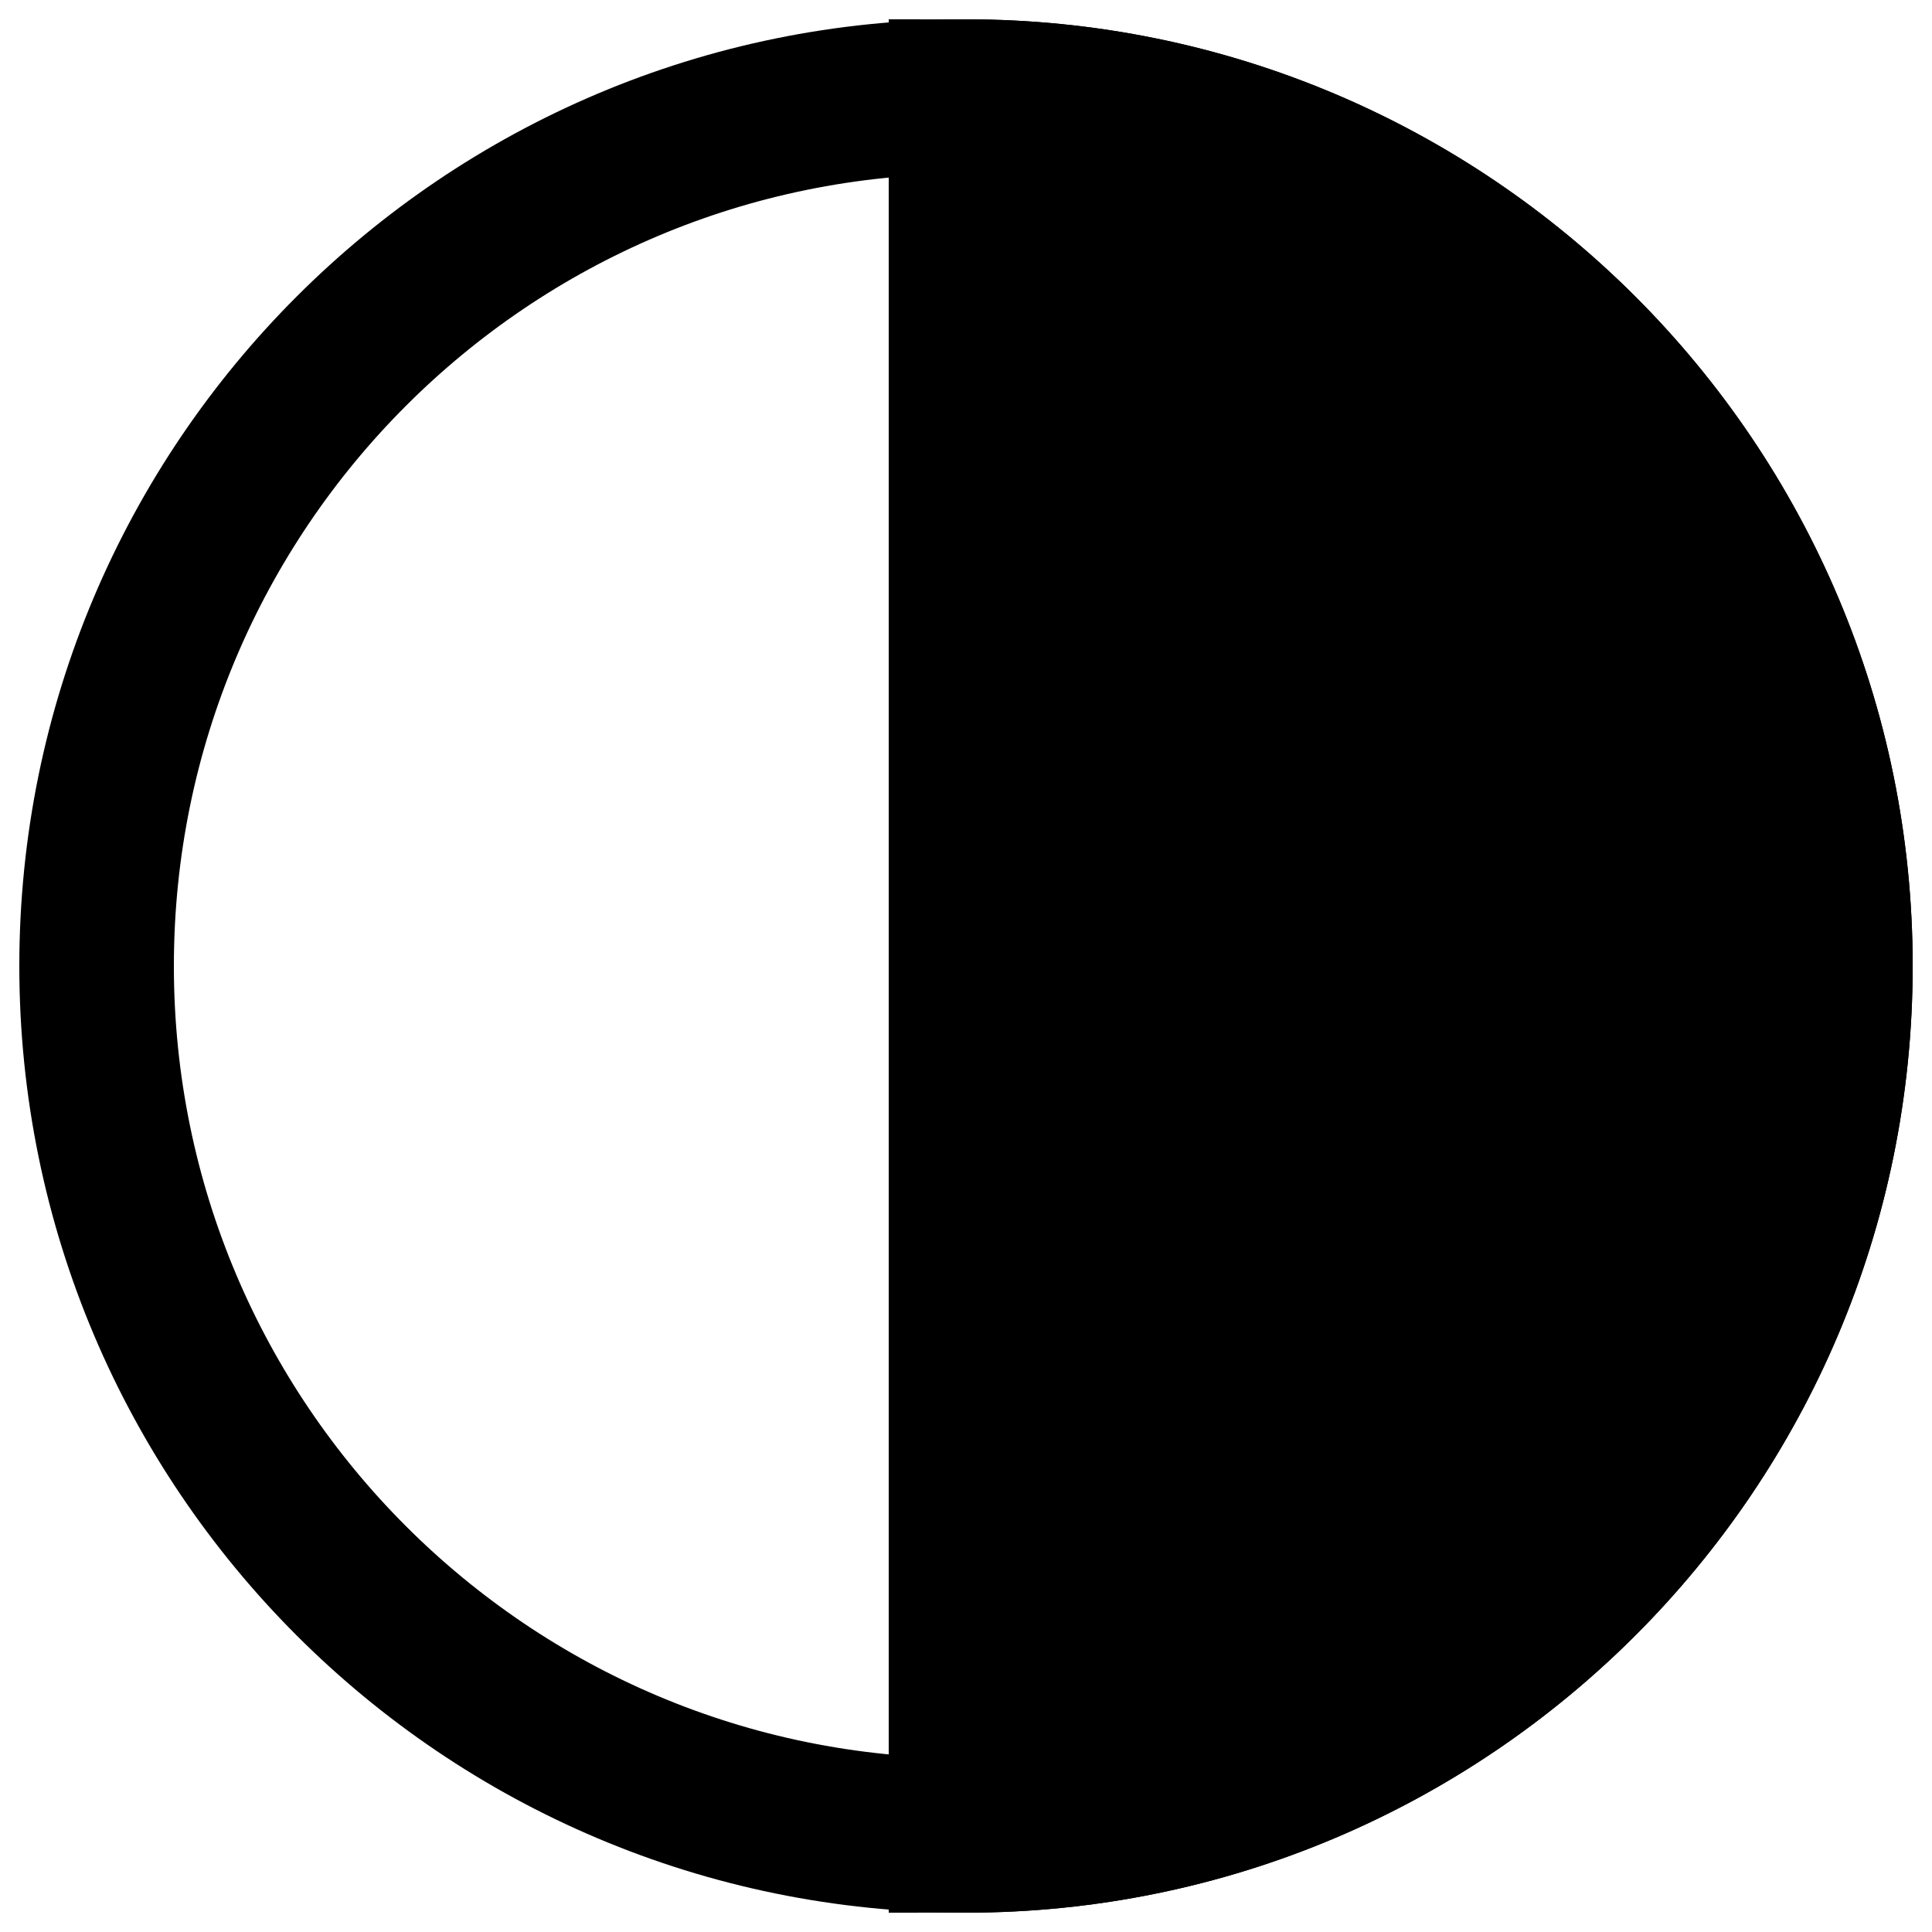
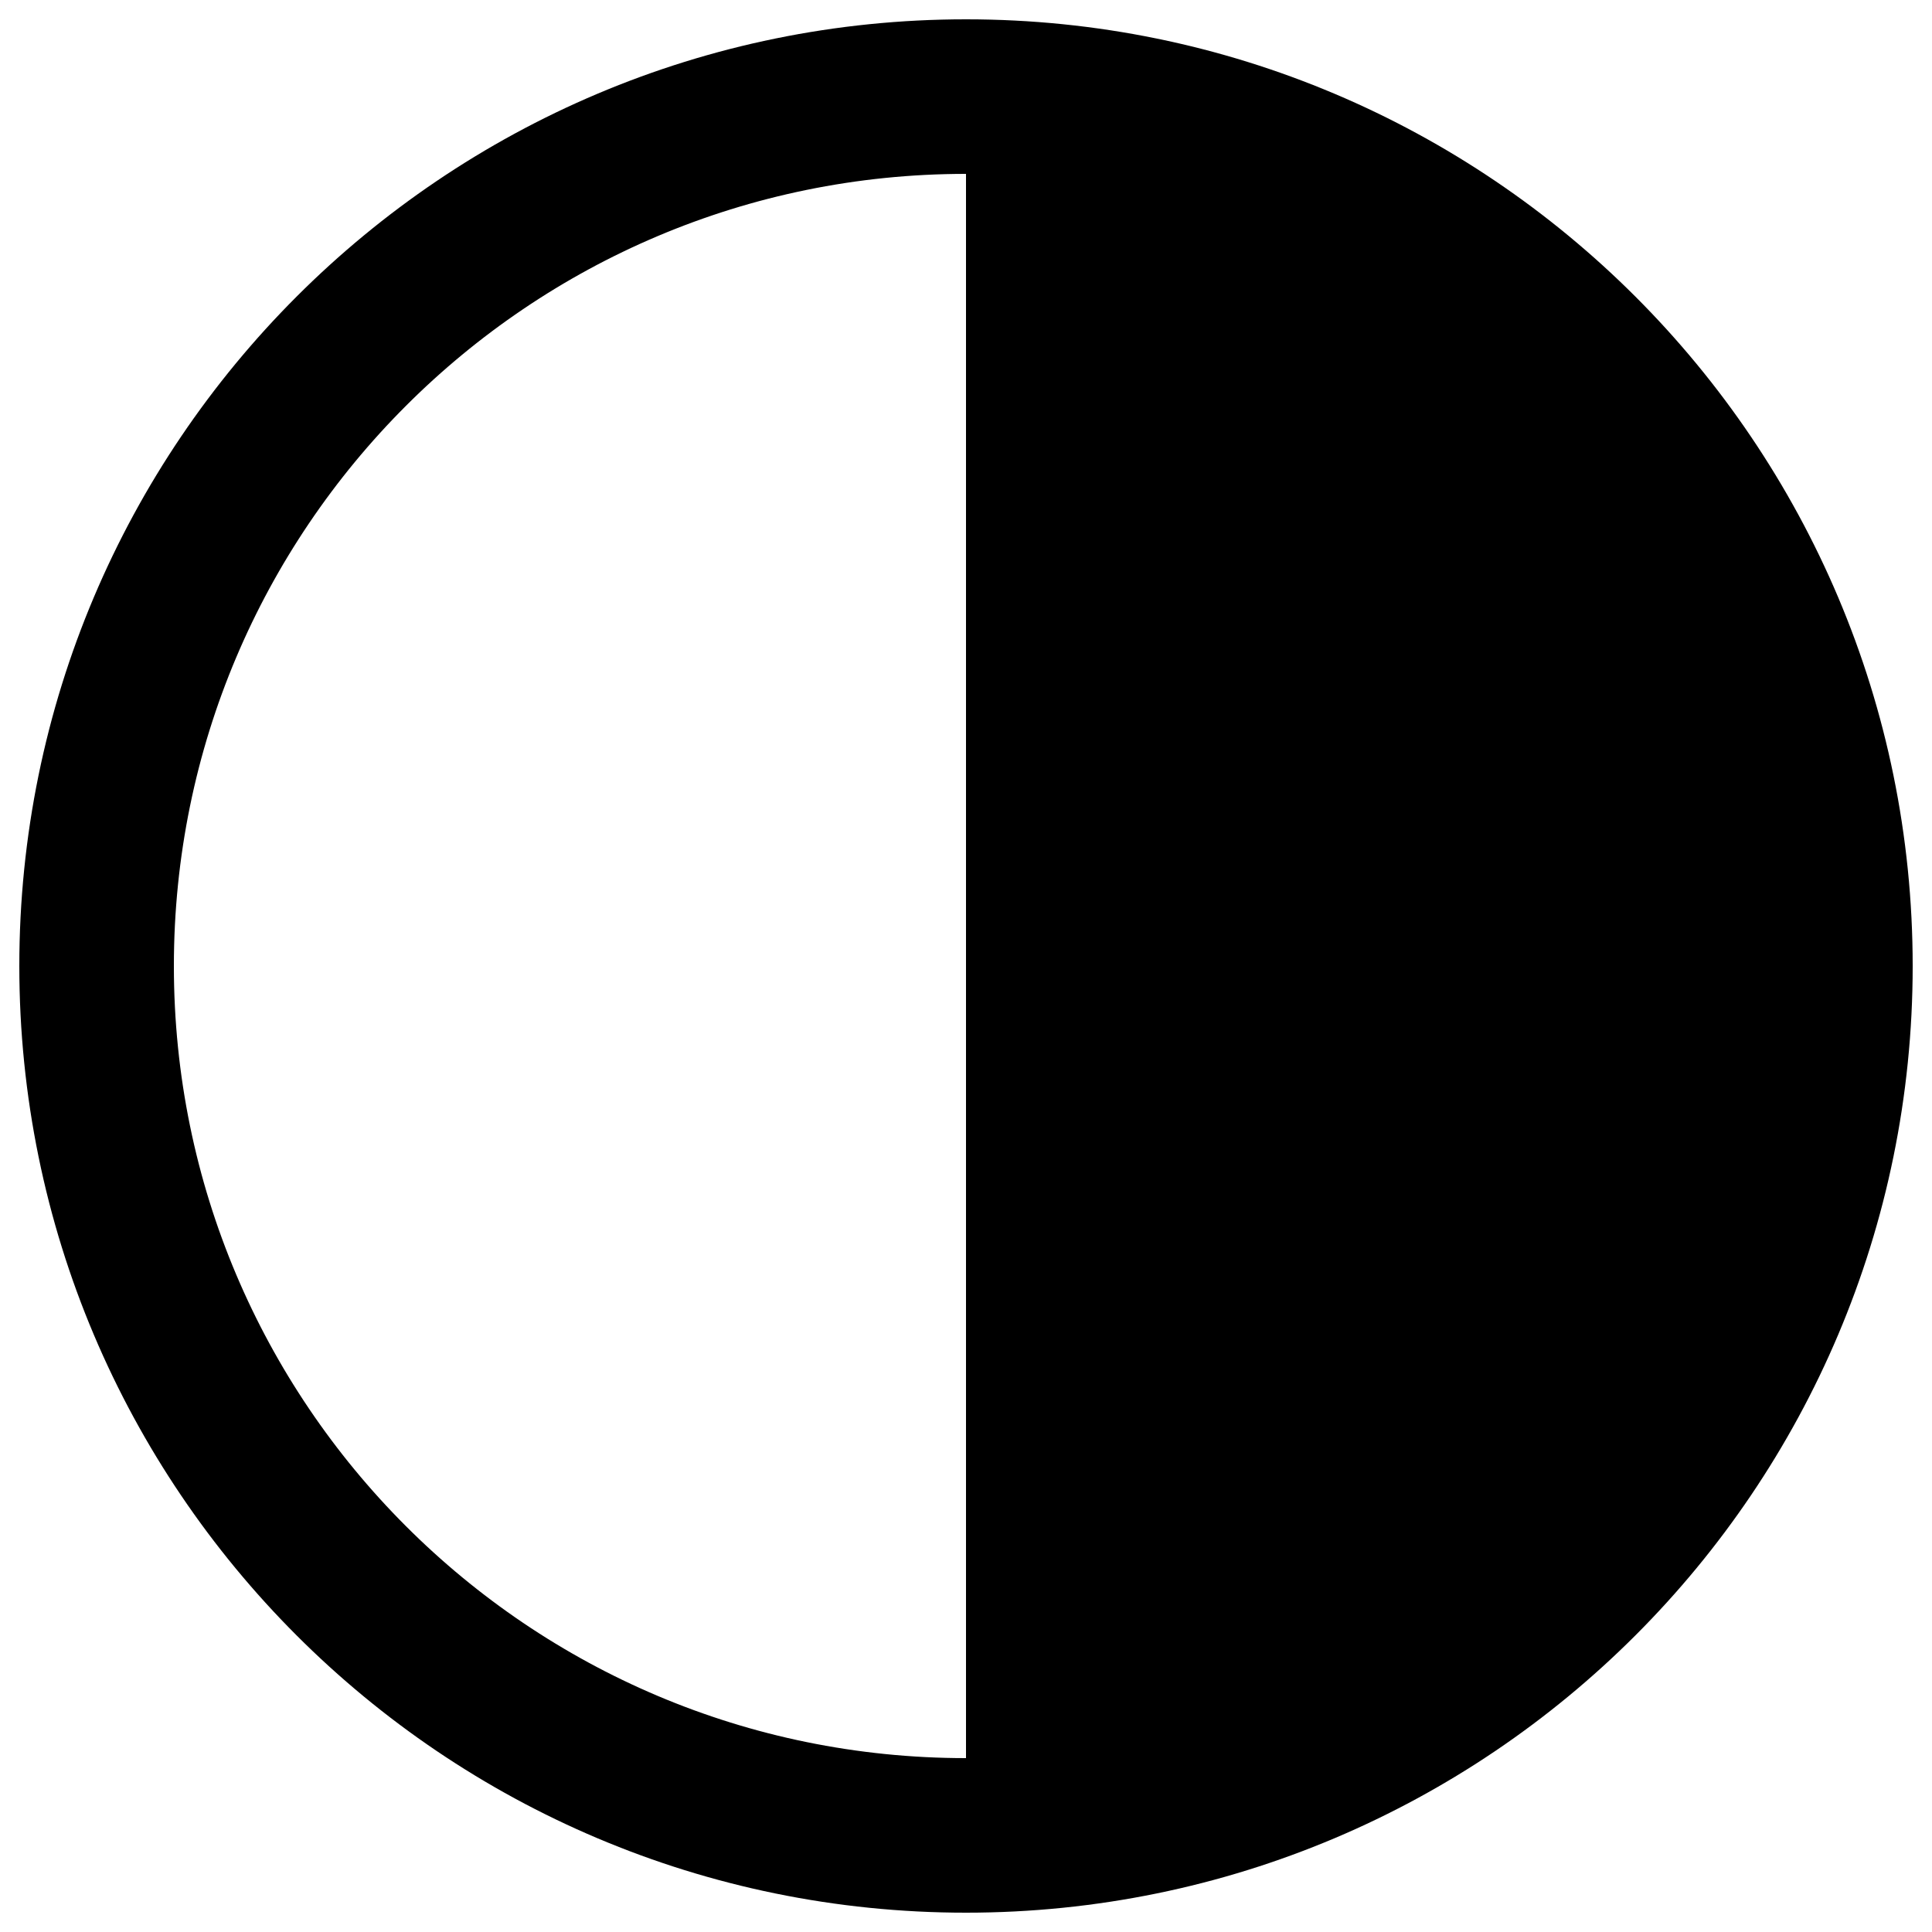
- <svg xmlns="http://www.w3.org/2000/svg" version="1.1" width="50" height="50" viewBox="0 0 100 100" stroke-width="8" stroke="#000000">
-   <circle cx="50" cy="50" r="45" fill="none" />
-   <path d="M 50,95 L 50,5 A 45 45 0 0 1 50,95 Z" fill="#000000" />
+ <svg xmlns="http://www.w3.org/2000/svg" version="1.1" width="50" height="50" viewBox="0 0 100 100">
+   <circle cx="50" cy="50" r="45" stroke-width="8" stroke="#000000" fill="none" />
+   <path d="M 50,95 L 50,5 A 45 45 0 0 1 50,95 Z" stroke="none" fill="#000000" />
</svg>
